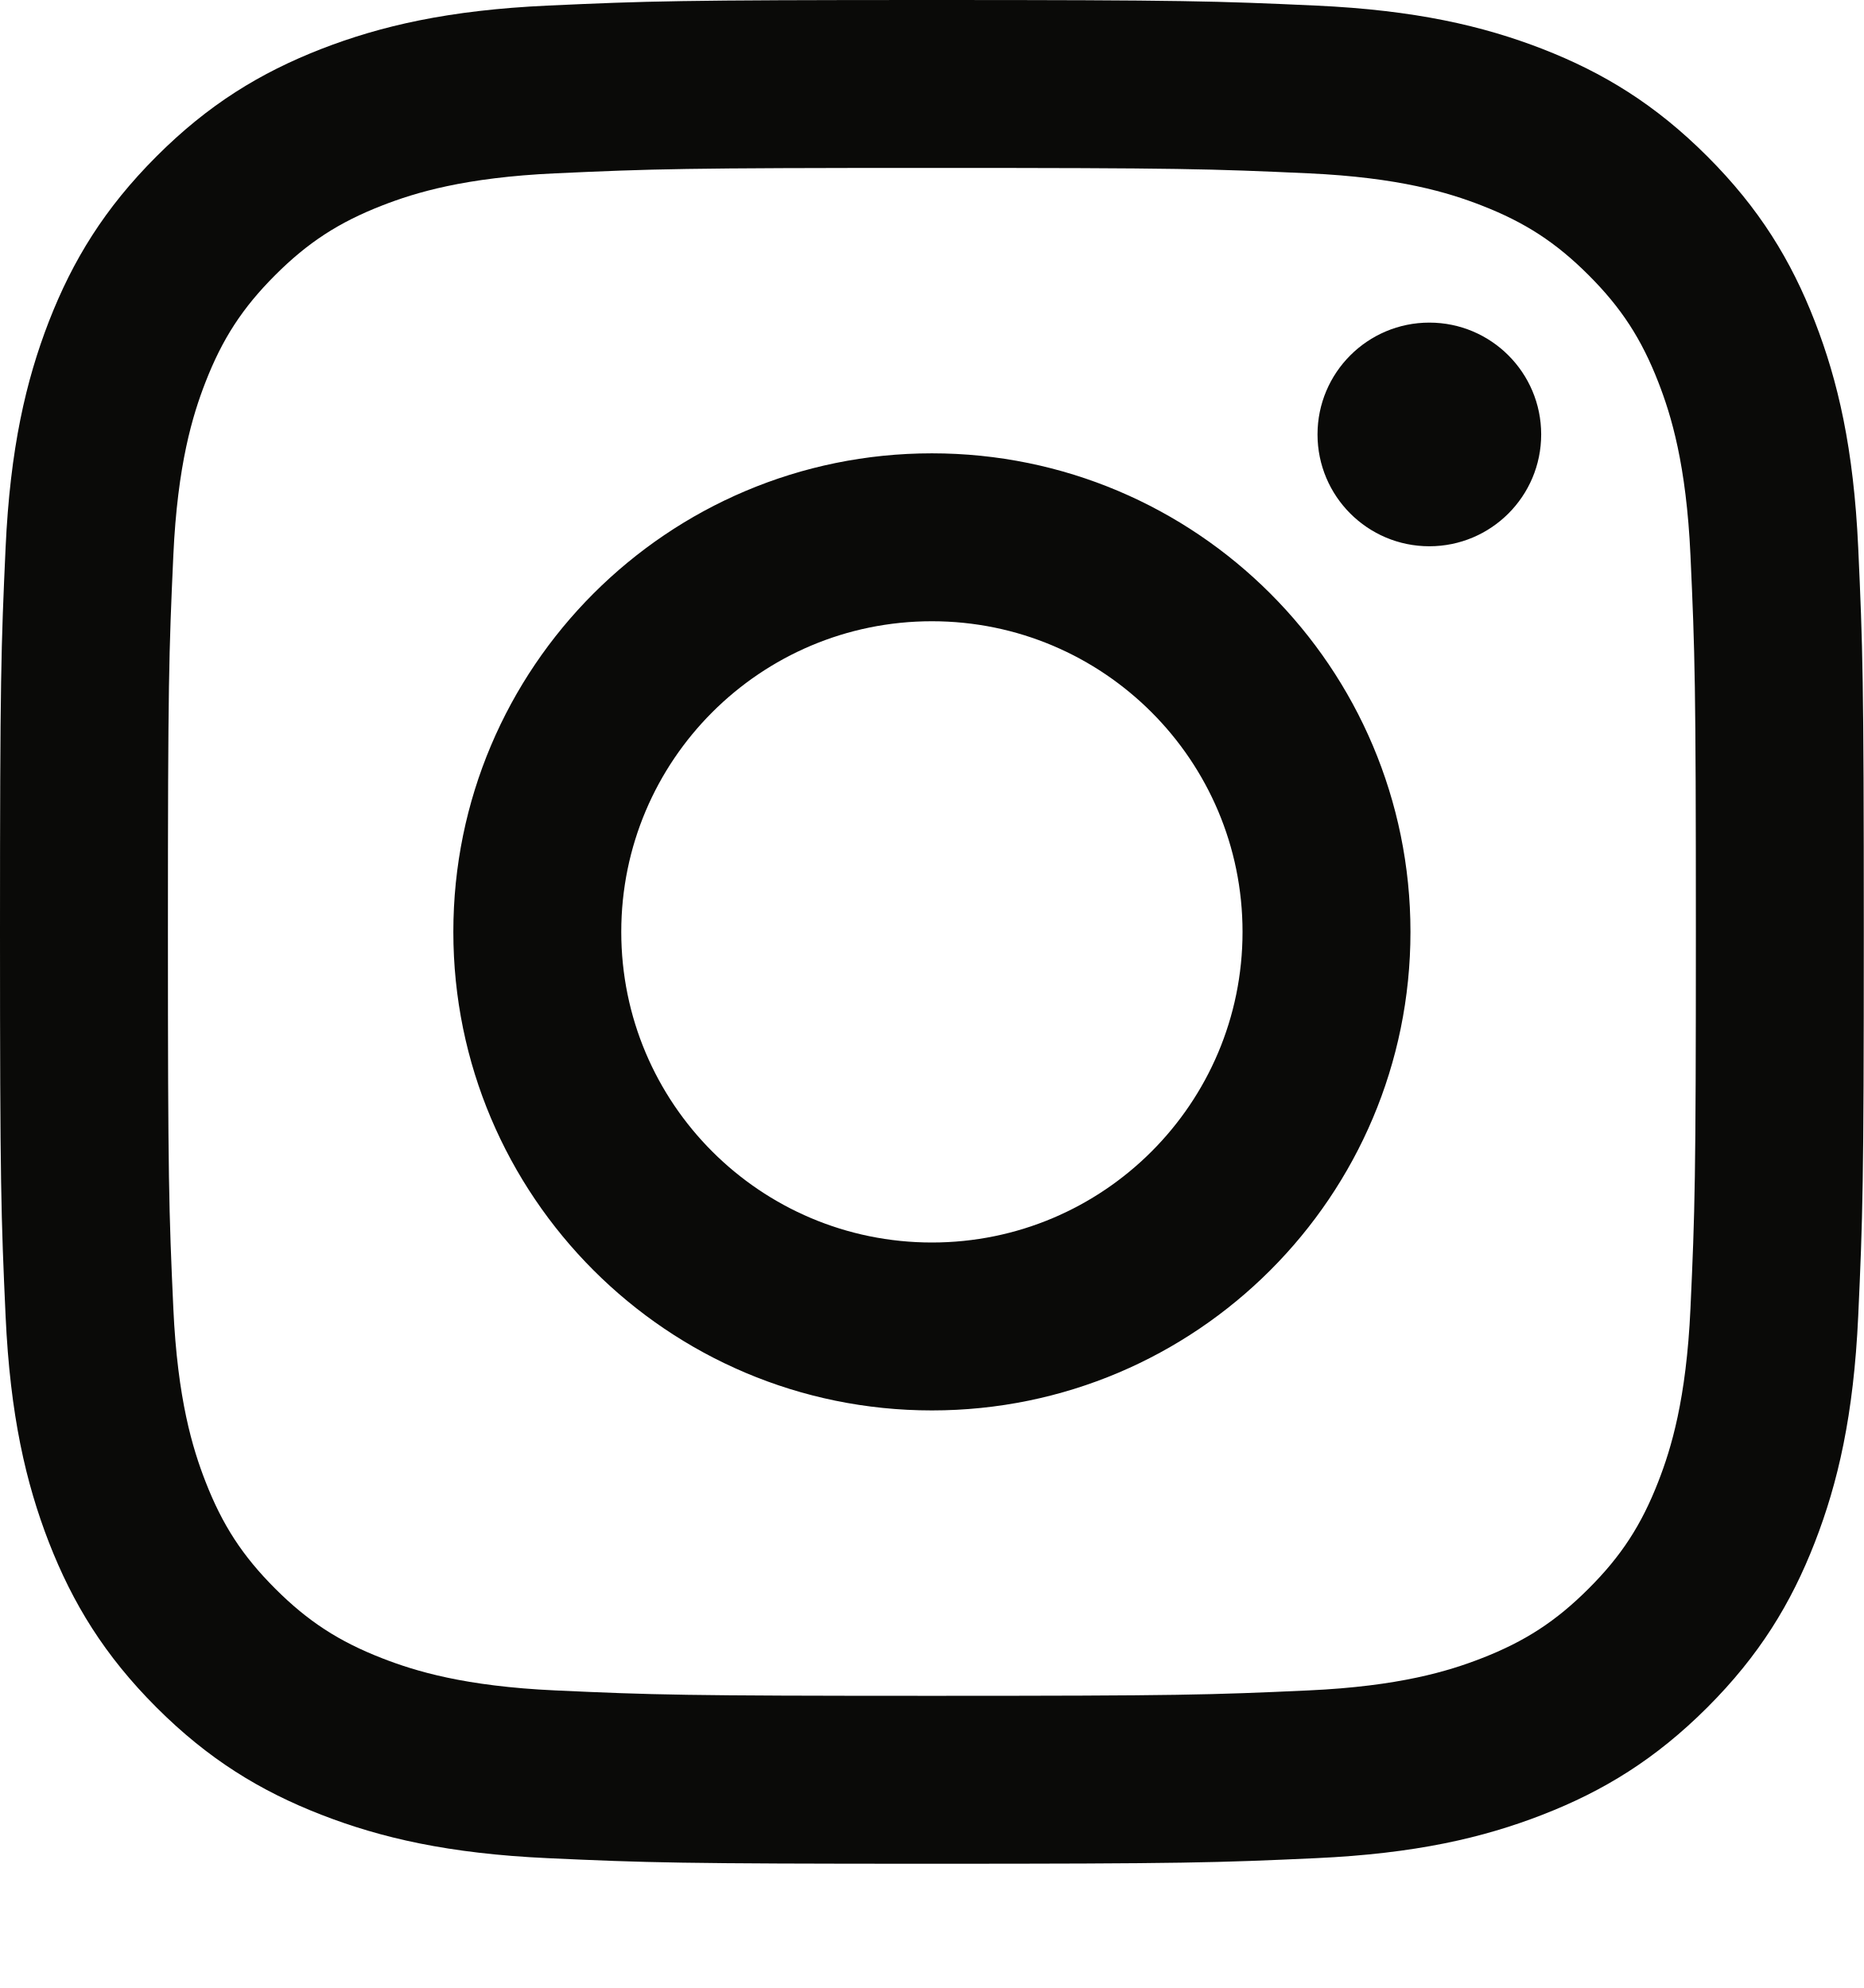
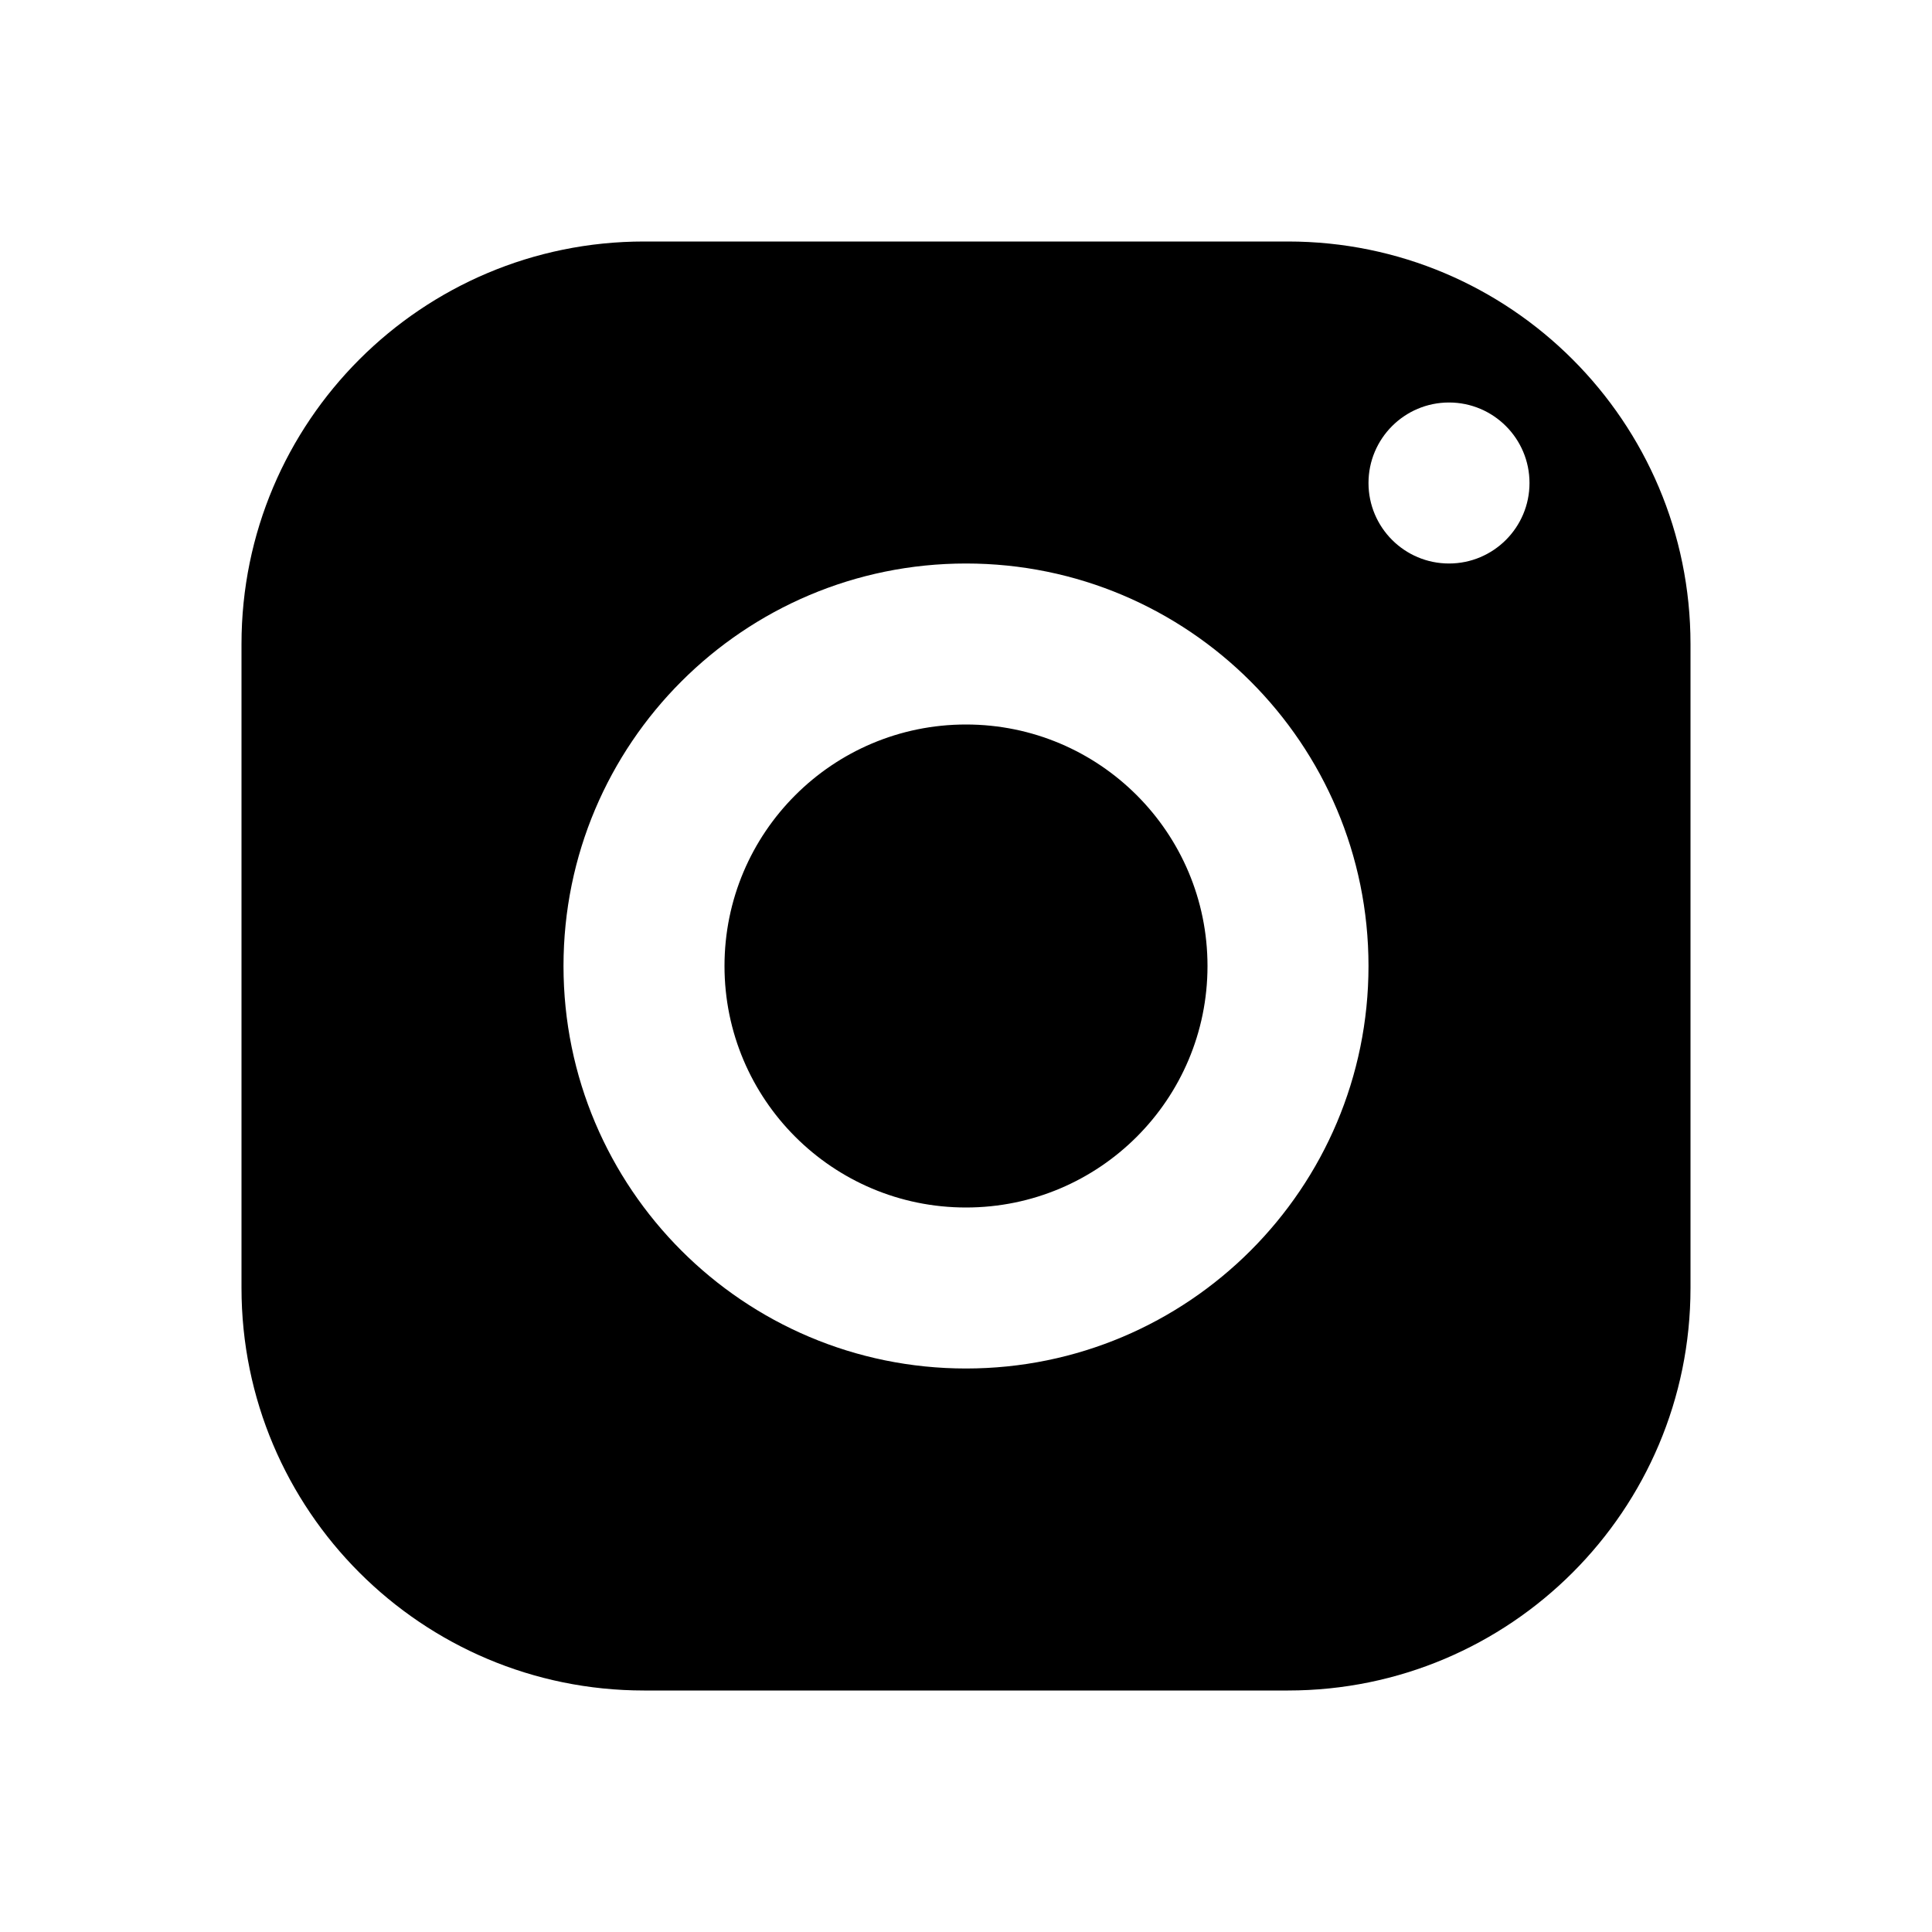
- <svg xmlns="http://www.w3.org/2000/svg" width="30" height="32" viewBox="0 0 30 32" fill="none">
-   <path d="M15 2.703C19.005 2.703 19.48 2.718 21.061 2.79C22.524 2.857 23.318 3.101 23.847 3.307C24.547 3.579 25.046 3.904 25.571 4.429C26.096 4.954 26.421 5.453 26.693 6.153C26.899 6.682 27.143 7.476 27.21 8.939C27.282 10.521 27.297 10.995 27.297 15C27.297 19.005 27.282 19.48 27.21 21.061C27.143 22.524 26.899 23.318 26.693 23.847C26.421 24.547 26.096 25.047 25.571 25.571C25.046 26.096 24.547 26.421 23.847 26.693C23.318 26.899 22.524 27.143 21.061 27.21C19.48 27.282 19.005 27.297 15 27.297C10.995 27.297 10.52 27.282 8.939 27.21C7.476 27.143 6.682 26.899 6.153 26.693C5.453 26.421 4.954 26.096 4.429 25.571C3.904 25.046 3.579 24.547 3.307 23.847C3.101 23.318 2.857 22.524 2.79 21.061C2.718 19.48 2.703 19.005 2.703 15C2.703 10.995 2.718 10.521 2.79 8.939C2.857 7.476 3.101 6.682 3.307 6.153C3.579 5.453 3.904 4.954 4.429 4.429C4.954 3.904 5.453 3.579 6.153 3.307C6.682 3.101 7.476 2.857 8.939 2.79C10.52 2.718 10.995 2.703 15 2.703V2.703ZM15 0C10.926 0 10.415 0.017 8.816 0.09C7.219 0.163 6.128 0.417 5.174 0.787C4.188 1.171 3.351 1.684 2.518 2.518C1.684 3.352 1.171 4.188 0.787 5.174C0.417 6.129 0.163 7.219 0.09 8.816C0.017 10.415 0 10.926 0 15C0 19.074 0.017 19.585 0.09 21.184C0.163 22.781 0.417 23.872 0.787 24.826C1.171 25.812 1.684 26.649 2.518 27.483C3.351 28.316 4.188 28.829 5.174 29.212C6.129 29.583 7.219 29.837 8.815 29.91C10.415 29.983 10.926 30 15 30C19.074 30 19.585 29.983 21.184 29.91C22.781 29.837 23.871 29.583 24.826 29.212C25.812 28.829 26.648 28.316 27.482 27.483C28.316 26.649 28.829 25.812 29.212 24.826C29.583 23.871 29.837 22.781 29.91 21.185C29.983 19.585 30 19.074 30 15C30 10.926 29.983 10.415 29.91 8.816C29.837 7.219 29.583 6.129 29.212 5.175C28.829 4.188 28.316 3.352 27.482 2.518C26.648 1.684 25.812 1.171 24.826 0.787C23.871 0.417 22.781 0.163 21.184 0.09C19.585 0.017 19.074 0 15 0ZM15 7.297C10.746 7.297 7.297 10.746 7.297 15C7.297 19.254 10.746 22.703 15 22.703C19.254 22.703 22.703 19.254 22.703 15C22.703 10.746 19.254 7.297 15 7.297V7.297ZM15 20C12.239 20 10 17.761 10 15C10 12.239 12.239 10 15 10C17.761 10 20 12.239 20 15C20 17.761 17.761 20 15 20ZM24.807 6.993C24.807 7.987 24.001 8.793 23.007 8.793C22.013 8.793 21.207 7.987 21.207 6.993C21.207 5.999 22.013 5.193 23.007 5.193C24.001 5.193 24.807 5.999 24.807 6.993V6.993Z" fill="#0A0A08" />
+ <svg xmlns="http://www.w3.org/2000/svg" fill="#000000" viewBox="0 0 24 24" width="24px" height="24px">
+   <path d="M 8 3 C 5.239 3 3 5.239 3 8 L 3 16 C 3 18.761 5.239 21 8 21 L 16 21 C 18.761 21 21 18.761 21 16 L 21 8 C 21 5.239 18.761 3 16 3 L 8 3 z M 18 5 C 18.552 5 19 5.448 19 6 C 19 6.552 18.552 7 18 7 C 17.448 7 17 6.552 17 6 C 17 5.448 17.448 5 18 5 z M 12 7 C 14.761 7 17 9.239 17 12 C 17 14.761 14.761 17 12 17 C 9.239 17 7 14.761 7 12 C 7 9.239 9.239 7 12 7 z M 12 9 A 3 3 0 0 0 9 12 A 3 3 0 0 0 12 15 A 3 3 0 0 0 15 12 A 3 3 0 0 0 12 9 z" />
</svg>
